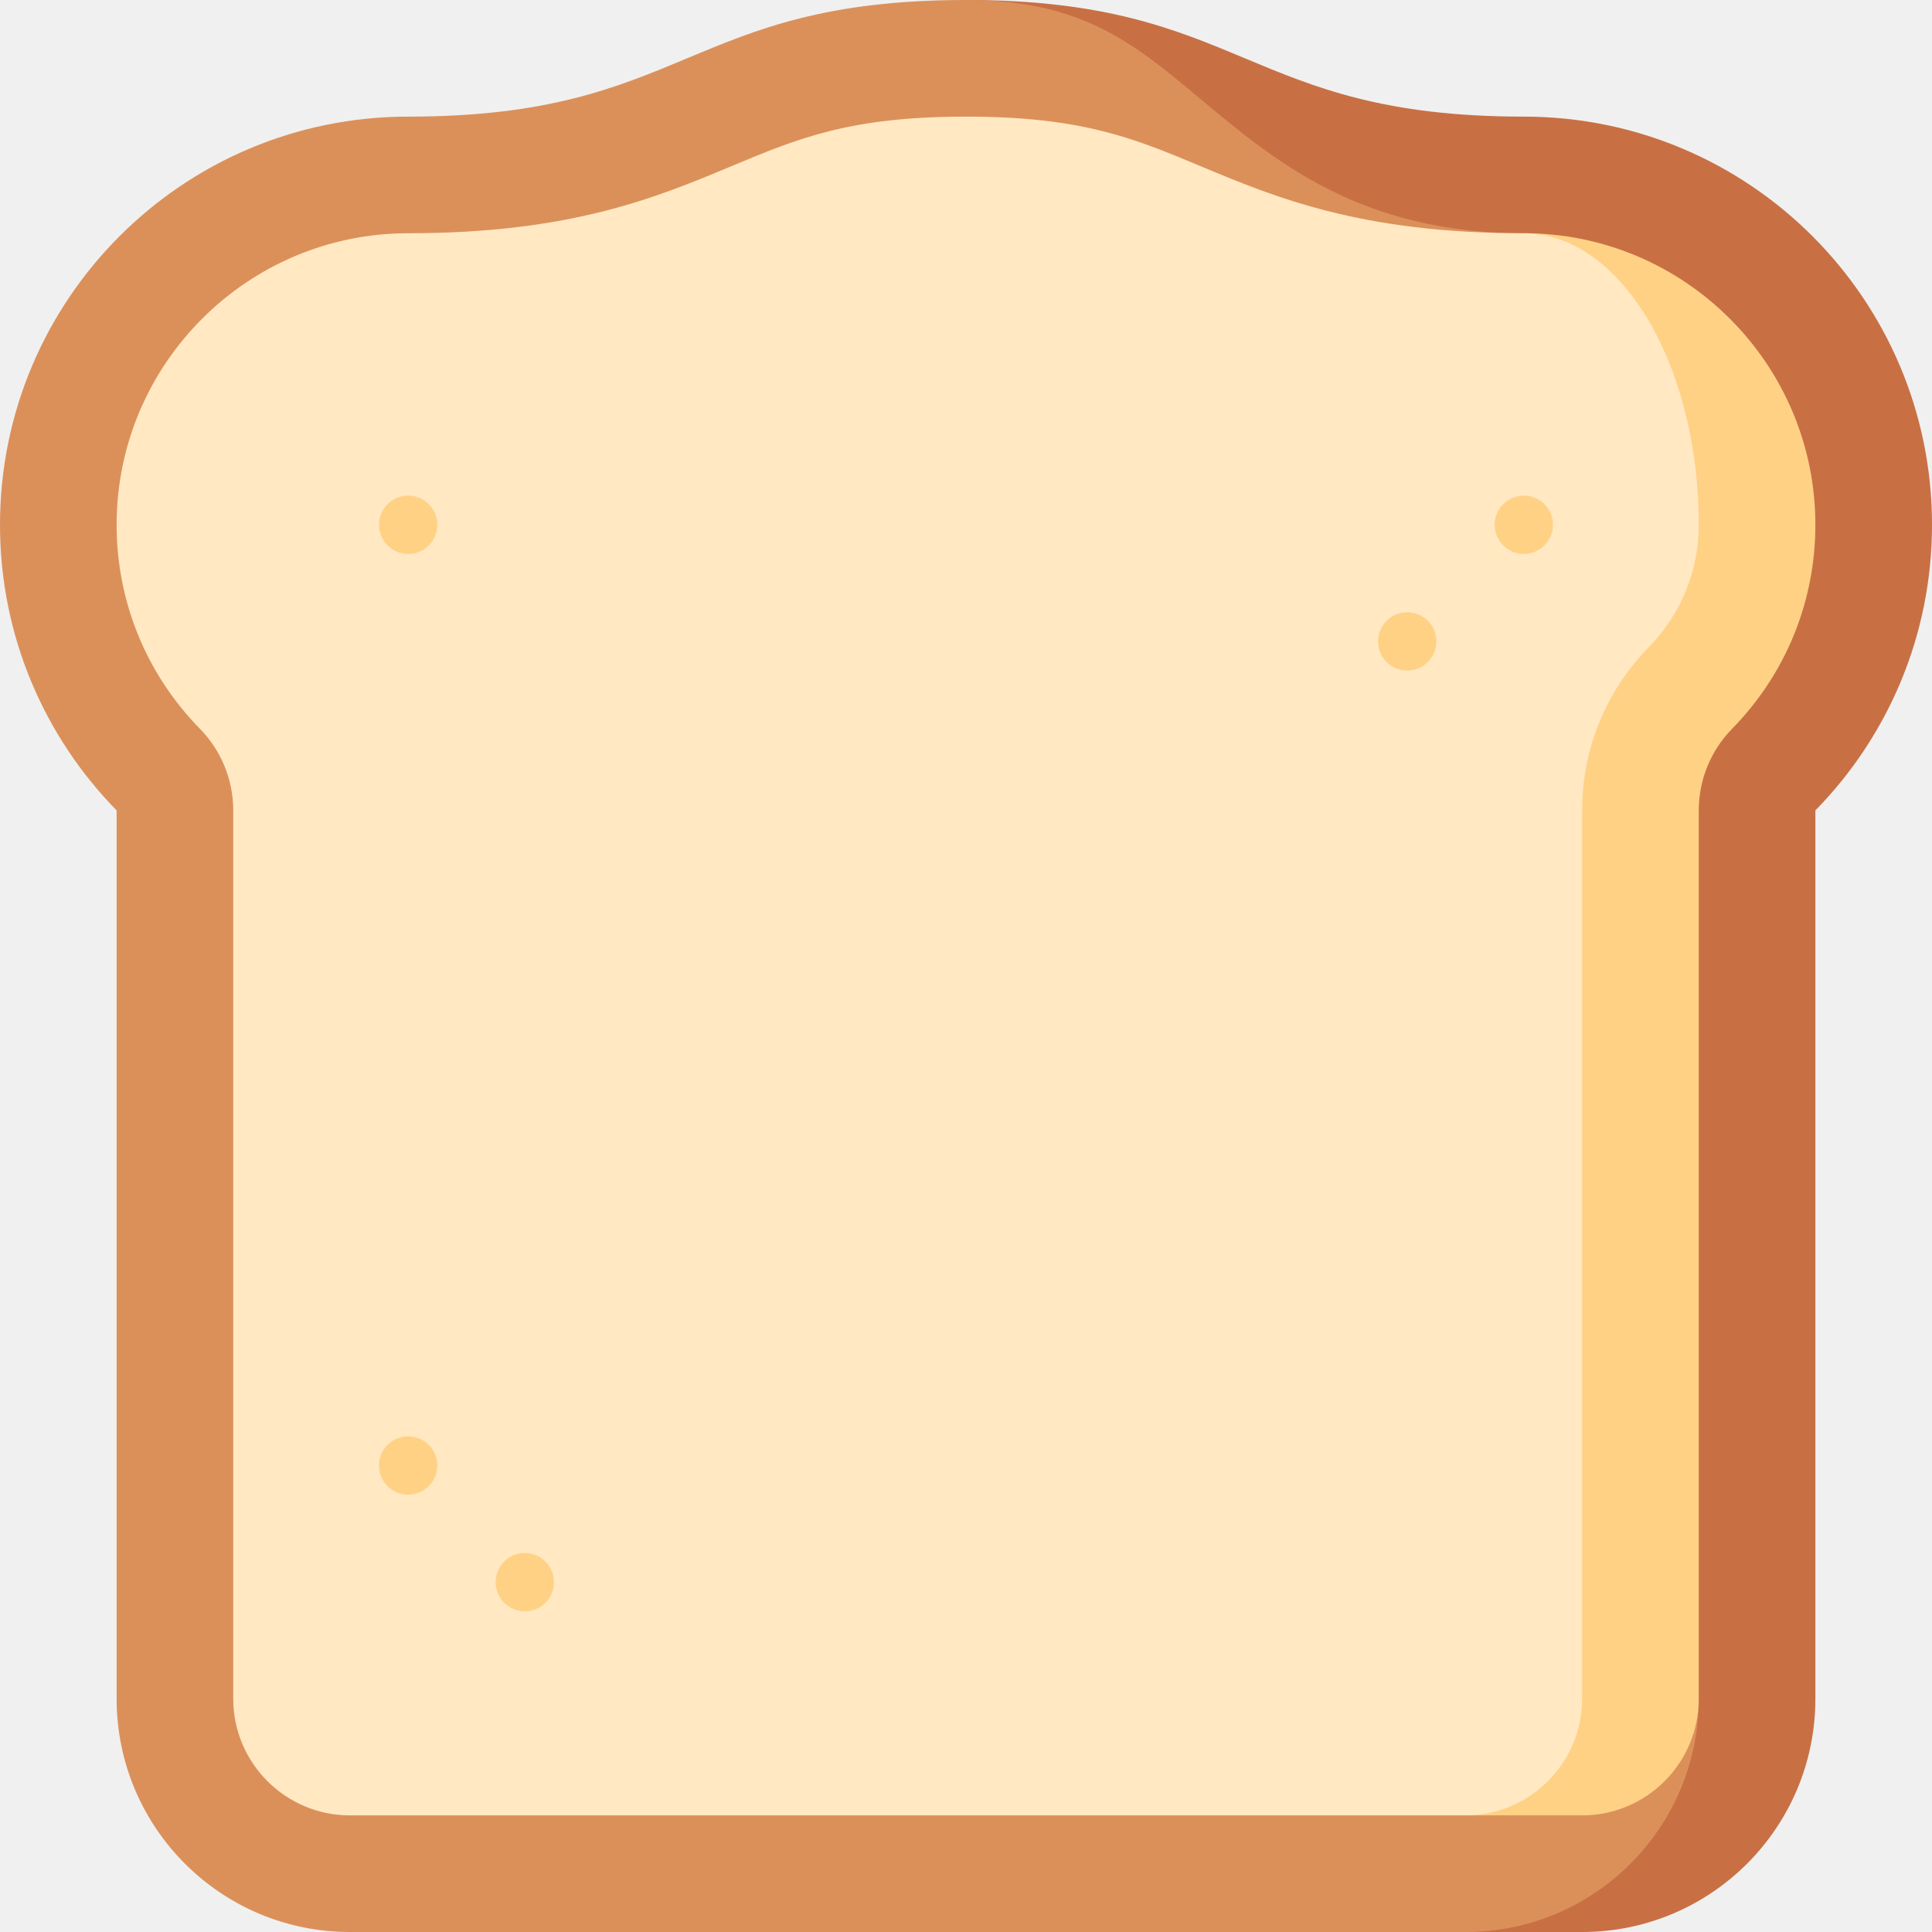
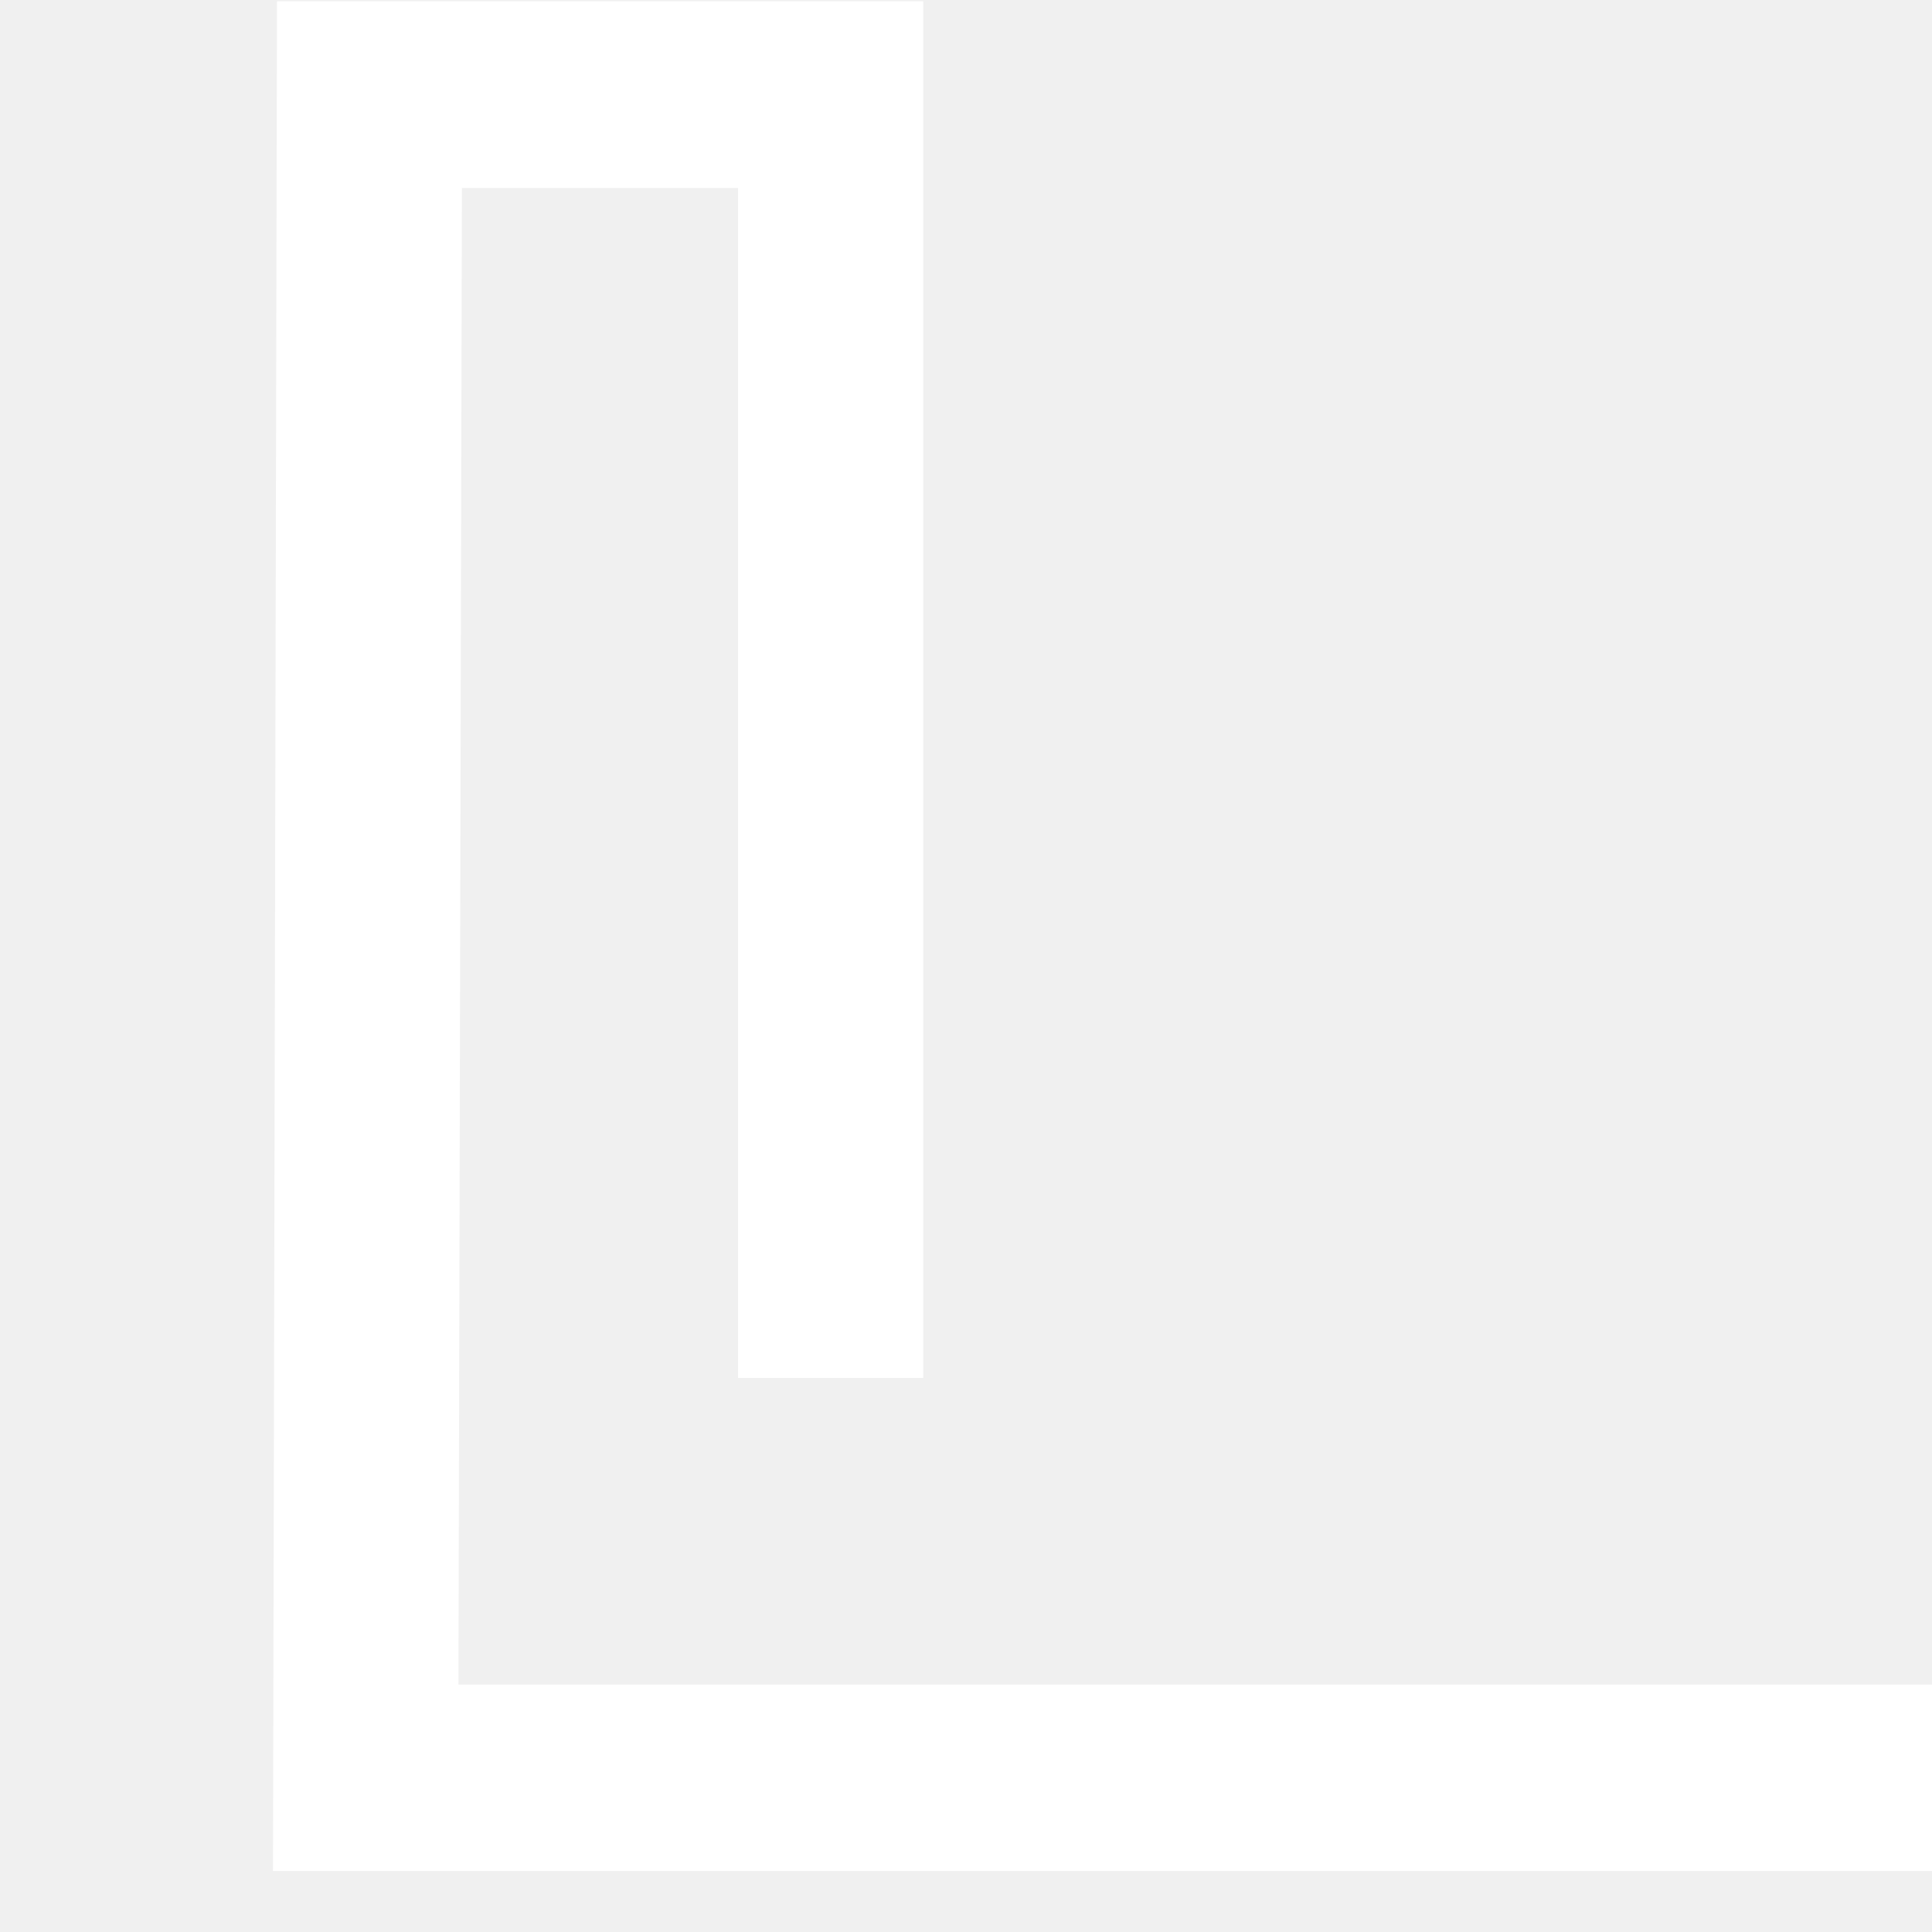
- <svg xmlns="http://www.w3.org/2000/svg" width="20" height="20" viewBox="0 0 497 497">
-   <g>
-     <path d="m392 30c-71.75 0-71.75-30-143.5-30l128.5 497h30c33.137 0 60-26.863 60-60v-228.526c18.555-18.938 30-44.867 30-73.474 0-57.99-47.01-105-105-105z" fill="#c87044" />
-     <path d="m437 437-45-377c-41.895 0-63.904-18.405-83.322-34.644-16.942-14.167-30.323-25.356-60.178-25.356-71.75 0-71.75 30-143.5 30-57.99 0-105 47.01-105 105 0 28.607 11.445 54.537 30 73.474v228.526c0 33.137 26.863 60 60 60h287c33.137 0 60-26.863 60-60z" fill="#db905a" />
-     <path d="m392 60-15 407h30c16.542 0 30-13.458 30-30v-228.526c0-7.851 3.077-15.388 8.571-20.996 13.819-14.103 21.429-32.74 21.429-52.478 0-41.355-33.645-75-75-75z" fill="#ffd185" />
-     <path d="m407 437v-228.526c0-15.796 6.088-30.708 17.143-41.991 8.291-8.462 12.857-19.643 12.857-31.483 0-41.355-20.187-75-45-75-41.895 0-63.904-9.203-83.322-17.322-16.942-7.083-30.323-12.678-60.178-12.678-29.856 0-43.236 5.595-60.177 12.678-19.419 8.119-41.429 17.322-83.323 17.322-41.355 0-75 33.645-75 75 0 19.738 7.61 38.375 21.429 52.479 5.494 5.607 8.571 13.145 8.571 20.995v228.526c0 16.542 13.458 30 30 30h287c16.542 0 30-13.458 30-30z" fill="#ffe8c2" />
-     <g fill="#ffd185">
-       <circle cx="392" cy="135" r="7.5" />
-       <circle cx="362" cy="165" r="7.5" />
-       <circle cx="105" cy="377" r="7.5" />
-       <circle cx="135" cy="407" r="7.5" />
-       <circle cx="105" cy="135" r="7.5" />
-     </g>
-   </g>
+ <svg xmlns="http://www.w3.org/2000/svg" width="20" height="20" viewBox="0 0 24 24">
+   <path fill="white" d="M 26.609 29.023 L 3.426 29.023 L 3.426 26.707 L 24.312 26.707 L 24.312 23.242 L 3.391 23.242 L 3.441 0.016 L 11.469 0.016 L 11.469 17.117 L 9.168 17.117 L 9.168 2.336 L 5.738 2.336 L 5.695 20.926 L 26.609 20.926 L 26.609 29.023" />
</svg>
